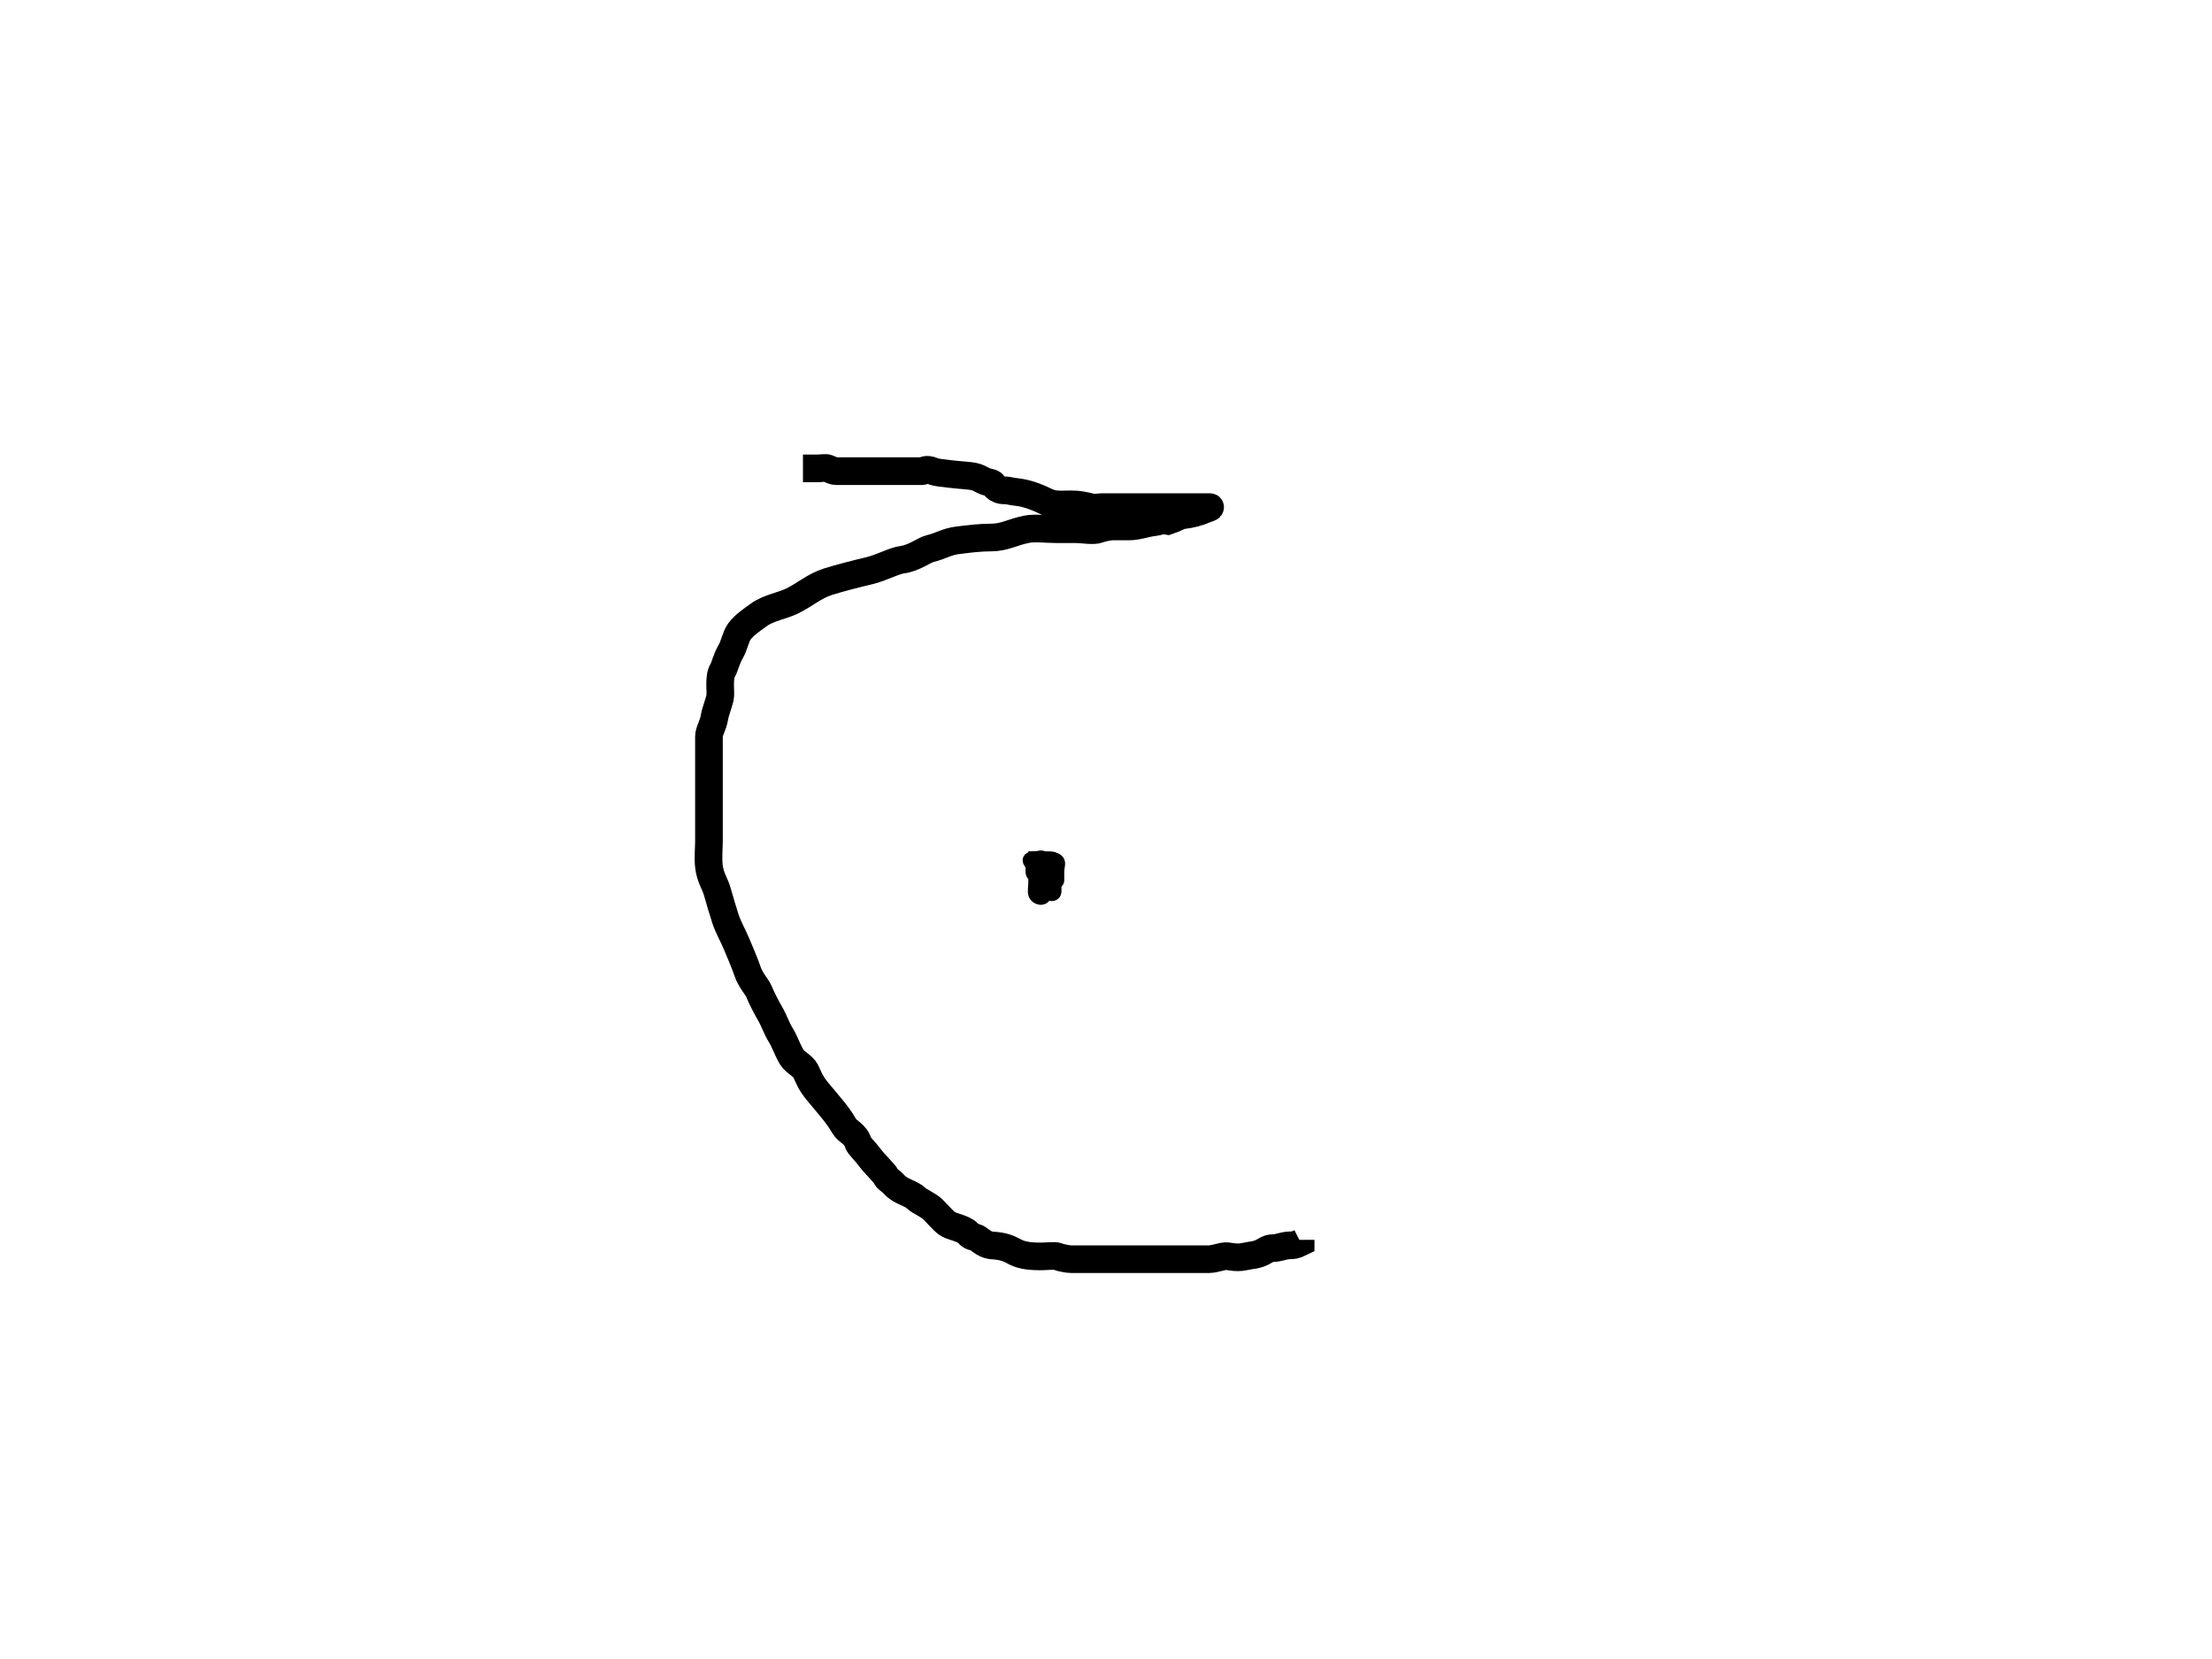
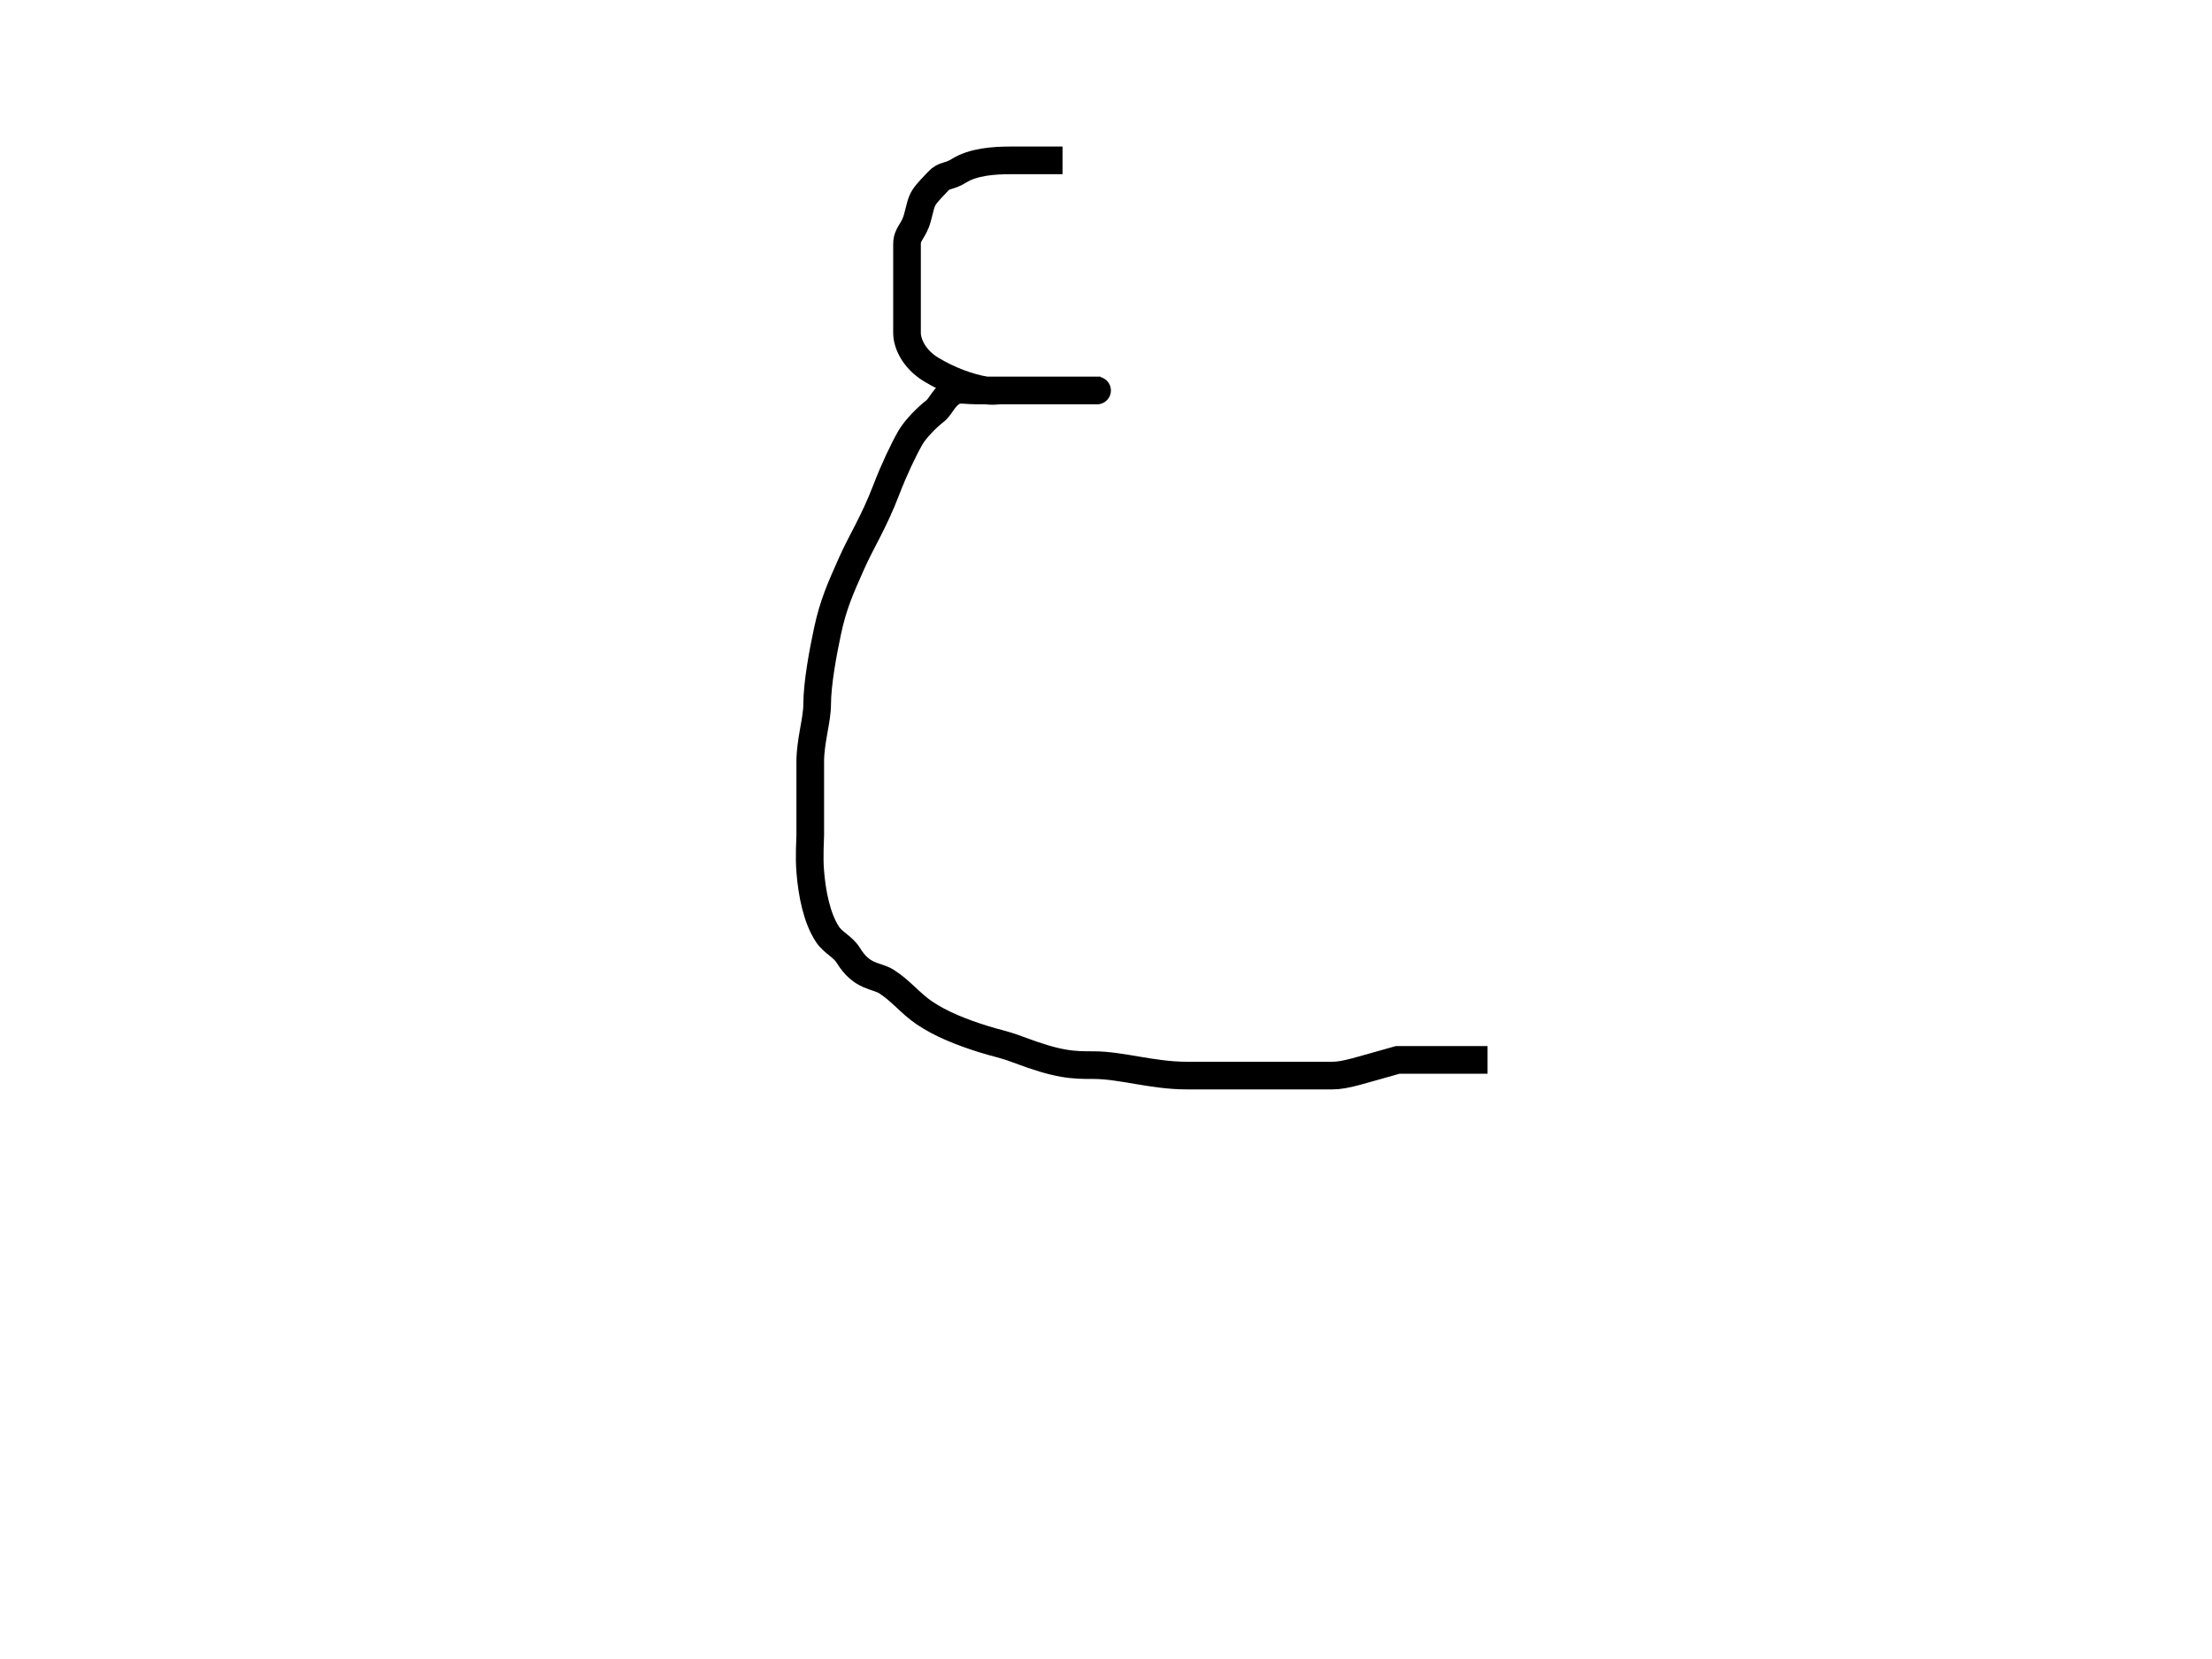
- <svg xmlns="http://www.w3.org/2000/svg" width="800" height="600">
-   <g>
-     <path stroke-width="10" d="m290.4,169.4c0,0 1,0 2,0c1,0 2,0 3,0c2,0 3.076,-0.383 4,0c1.307,0.541 2,1 3,1c0,0 1,0 2,0c1,0 2,0 3,0c2,0 3,0 5,0c2,0 5,0 9,0c2,0 5,0 8,0c1,0 2,0 4,0c1,0 1.228,-1.148 4,0c1.307,0.541 4.015,0.756 6,1c4.092,0.504 7.053,0.54 9,1c2.176,0.514 2.824,1.486 5,2c0.973,0.23 1.415,0.189 2,1c1.849,2.565 4.027,1.77 5,2c2.176,0.514 4.053,0.54 6,1c2.176,0.514 4.761,1.416 8,3c2.841,1.389 5,1 9,1c3,0 4.824,0.486 7,1c1.946,0.46 3,0 4,0c2,0 3,0 5,0c2,0 4,0 7,0c1,0 2,0 3,0c1,0 1,0 3,0c2,0 4,0 6,0c1,0 3,0 4,0c0,0 1,0 4,0c2,0 6,0 7,0c1,0 -0.693,0.459 -2,1c-1.848,0.765 -3.908,1.496 -8,2c-0.992,0.122 -2,1 -5,2c0,0 -2.076,-0.383 -3,0c-1.307,0.541 -2.08,0.311 -5,1c-2.176,0.514 -4,1 -6,1c-2,0 -4,0 -6,0c-1,0 -3.693,0.459 -5,1c-1.848,0.765 -6,0 -8,0c-2,0 -4,0 -7,0c-4,0 -8.054,-0.567 -11,0c-5.288,1.018 -8,3 -13,3c-4,0 -8.03,0.511 -12,1c-4.092,0.504 -6.107,2.081 -10,3c-2.176,0.514 -5.908,3.496 -10,4c-2.978,0.367 -7.647,2.973 -12,4c-3.893,0.919 -11.077,2.731 -15,4c-5.124,1.657 -8.485,4.851 -13,7c-3.723,1.772 -8.372,2.385 -12,5c-2.295,1.654 -5.346,3.705 -7,6c-1.307,1.814 -1.878,5.066 -3,7c-1.81,3.118 -2.256,5.797 -3,7c-1.663,2.69 -0.54,8.053 -1,10c-0.514,2.176 -1.68,5.026 -2,7c-0.507,3.121 -2,5 -2,7c0,2 0,4 0,6c0,2 0,7 0,9c0,3 0,6 0,9c0,2 0,4 0,7c0,3 0,5 0,7c0,2 -0.367,6.022 0,9c0.504,4.092 2.116,5.964 3,9c1.153,3.959 2,7 3,10c1,3 2.79,6.078 4,9c0.856,2.066 3,7 4,10c1,3 3.459,5.693 4,7c1.148,2.772 2.878,6.066 4,8c1.81,3.118 2.337,5.31 4,8c1.487,2.406 2.423,5.448 4,8c1.176,1.902 4,3 5,5c1,2 1.42,3.784 4,7c1.399,1.744 2.714,3.212 5,6c1.793,2.187 3.19,3.882 5,7c1.122,1.934 3.955,2.549 5,6c0.29,0.957 2.693,3.186 4,5c1.654,2.295 5.617,6.076 6,7c0.541,1.307 1.52,1.324 3,3c2.386,2.703 6,3 8,5c1,1 4.419,2.419 6,4c1.581,1.581 3.853,4.173 5,5c1.814,1.307 4.31,1.337 7,3c1.203,0.744 0.824,1.486 3,2c1.946,0.46 2.879,2.493 6,3c0.987,0.16 4.412,-0.031 8,2c2.461,1.394 5,2 10,2c2,0 5.076,-0.383 6,0c1.307,0.541 4,1 5,1c3,0 6,0 9,0c2,0 7,0 10,0c3,0 5,0 8,0c3,0 6,0 8,0c3,0 7,0 8,0c2,0 5,0 7,0c1,0 2.824,-0.486 5,-1c1.946,-0.46 4.107,0.919 8,0c2.176,-0.514 4.31,-0.337 7,-2c1.203,-0.744 2,-1 3,-1c2,0 4,-1 6,-1c1,0 2,0 4,-1l0,-1" id="svg_9" stroke="#000" fill="none" />
-     <path stroke-width="5" d="m374.4,312.4c0,0 -0.707,-0.293 0,-1c0.707,-0.707 1,-1 2,-1c1,0 1.293,0.293 2,1c0.707,0.707 0,2 0,3c0,0 0,1 0,2c0,1 0,2 -1,2c-1,0 -2,0 -2,-1c0,-1 0,-2 0,-3c0,-1 1,-3 0,-3c-1,0 0,2 -1,2c0,0 -1.459,-0.693 -2,-2c-0.383,-0.924 1,-1 2,-1c0,0 4,0 5,0c1,0 2.293,0.293 3,1c0.707,0.707 0,2 0,4c0,1 0,2 0,3c0,0 0,1 -2,1c-1,0 -2.076,-0.617 -3,-1c-1.307,-0.541 -2.293,-1.293 -3,-2c-0.707,-0.707 0,-1 0,-2c0,0 0,-1 0,-1c1,0 2,1 3,1c0,0 0,1 0,2c0,2 0,3 0,4c0,2 0.707,3.293 0,4c-0.707,0.707 -2.459,0.307 -3,-1c-0.383,-0.924 0,-3 0,-4c0,-1 0,-1 0,-2c0,-1 1,-1 1,-2c0,-1 1,-1 2,-1c1,0 1,1 1,1c1,0 0.293,1.293 1,2c0.707,0.707 1,1 1,1c0,1 -1.293,1.707 -2,1c-0.707,-0.707 -1.459,-0.693 -2,-2c-0.383,-0.924 0,-2 0,-3c0,0 -0.707,-1.293 0,-2c0.707,-0.707 2,0 2,0c1,0 0.293,1.293 1,2c0.707,0.707 1,0 1,1c0,1 0,2 0,3c0,0 0,1 0,2c0,1 -0.293,1.293 -1,2c-0.707,0.707 -1,0 -1,0c-1,0 -2,-2 -2,-3c0,-1 0,-1 0,-3c0,-1 0,-2 0,-2c0,-1 0,-2 1,-2c1,0 0.293,0.293 1,1c0.707,0.707 1.293,0.293 2,1c0.707,0.707 1,1 1,2c0,1 0,2 0,3c0,1 0,2 0,3c0,0 0,1 -1,1c-1,0 -2,-1 -2,-1c0,-1 0,-2 0,-3c0,-1 0,-1 0,-2c0,-1 0,-2 0,-3c0,-1 0,-2 0,-3c0,-1 0,-1 1,-1c1,0 2,0 2,1c0,1 0,2 0,3c0,1 0,2 0,3c0,1 0.707,1.293 0,2c-0.707,0.707 -2,0 -3,0c0,0 -0.693,-0.459 -2,-1c-0.924,-0.383 -2,0 -2,0c0,-1 0,-2 0,-4c0,0 0,-2 0,-3c0,-1 0,-1 0,-1c1,0 2.293,-0.707 3,0c0.707,0.707 1,1 1,2c0,0 0,1 0,2c0,1 0,2 0,3c0,1 0,1 0,2c0,2 0,3 0,3c0,0 -1.076,0.383 -2,0c-1.307,-0.541 -2,-2 -2,-3c0,-1 0,-1 0,-2c0,-1 -1,-1 -1,-2c0,-1 0,-1 0,-3l0,-1" id="svg_10" stroke="#000" fill="none" />
+ <svg xmlns="http://www.w3.org/2000/svg" width="800" height="600" stroke="null">
+   <g stroke="null">
+     <path fill="none" stroke="#000" id="svg_1" d="m-150,108c0,-1 0,-2 0,-5l4,-6l6,-2" />
+     <path stroke="#000" d="m384.276,58c-2.5,0 -6.249,0 -8.749,0c-4.999,0 -8.749,0 -9.998,0c-6.249,0 -13.583,0.546 -18.747,3.783c-3.651,2.289 -5.232,1.31 -7.499,3.783c-1.434,1.564 -3.749,3.783 -4.999,5.674c-1.25,1.891 -1.543,4.071 -2.5,7.566c-1.353,4.943 -3.749,5.674 -3.749,9.457c0,1.891 0,7.566 0,9.457c0,1.891 0,3.783 0,5.674c0,1.891 0,5.674 0,9.457c0,1.891 0,5.674 0,7.566c0,3.783 2.5,9.457 8.749,13.24c6.249,3.783 13.655,6.615 19.997,7.566c2.487,0.373 3.749,0 4.999,0c1.25,0 3.749,0 4.999,0c4.999,0 8.749,0 13.748,0c7.499,0 11.248,0 16.247,0c4.999,0 3.749,0 1.25,0c-1.25,0 -2.5,0 -4.999,0c-7.499,0 -8.749,0 -9.998,0c-1.25,0 -7.499,0 -14.998,0c-7.499,0 -12.498,0 -14.998,0c-2.5,0 -6.303,-0.548 -7.499,0c-4.313,1.976 -4.999,5.674 -7.499,7.566c-2.5,1.891 -6.917,6.262 -8.749,9.457c-2.589,4.519 -5.943,11.598 -8.749,18.914c-4.524,11.797 -9.011,18.632 -12.498,26.48c-4.066,9.152 -6.678,14.897 -8.749,24.589c-1.585,7.42 -3.749,18.914 -3.749,26.48c0,5.674 -2.5,13.24 -2.5,20.806c0,3.783 0,9.457 0,13.24c0,5.674 0,7.566 0,13.24c0,1.891 -0.458,7.608 0,13.24c0.63,7.74 2.297,16.716 6.249,22.697c1.976,2.991 5.6,4.463 7.499,7.566c4.951,8.092 10.096,7.168 13.748,9.457c5.164,3.237 8.649,7.883 13.748,11.349c6.14,4.173 13.804,7.114 21.246,9.457c5.045,1.588 7.499,1.891 12.498,3.783c14.998,5.674 19.997,5.674 27.495,5.674c9.998,0 21.246,3.783 33.744,3.783c6.249,0 11.248,0 22.496,0c11.248,0 23.746,0 29.995,0c4.999,0 9.998,-1.891 23.746,-5.674l18.747,0l11.248,0l2.5,0" id="svg_17" stroke-width="10" fill="none" />
  </g>
</svg>
